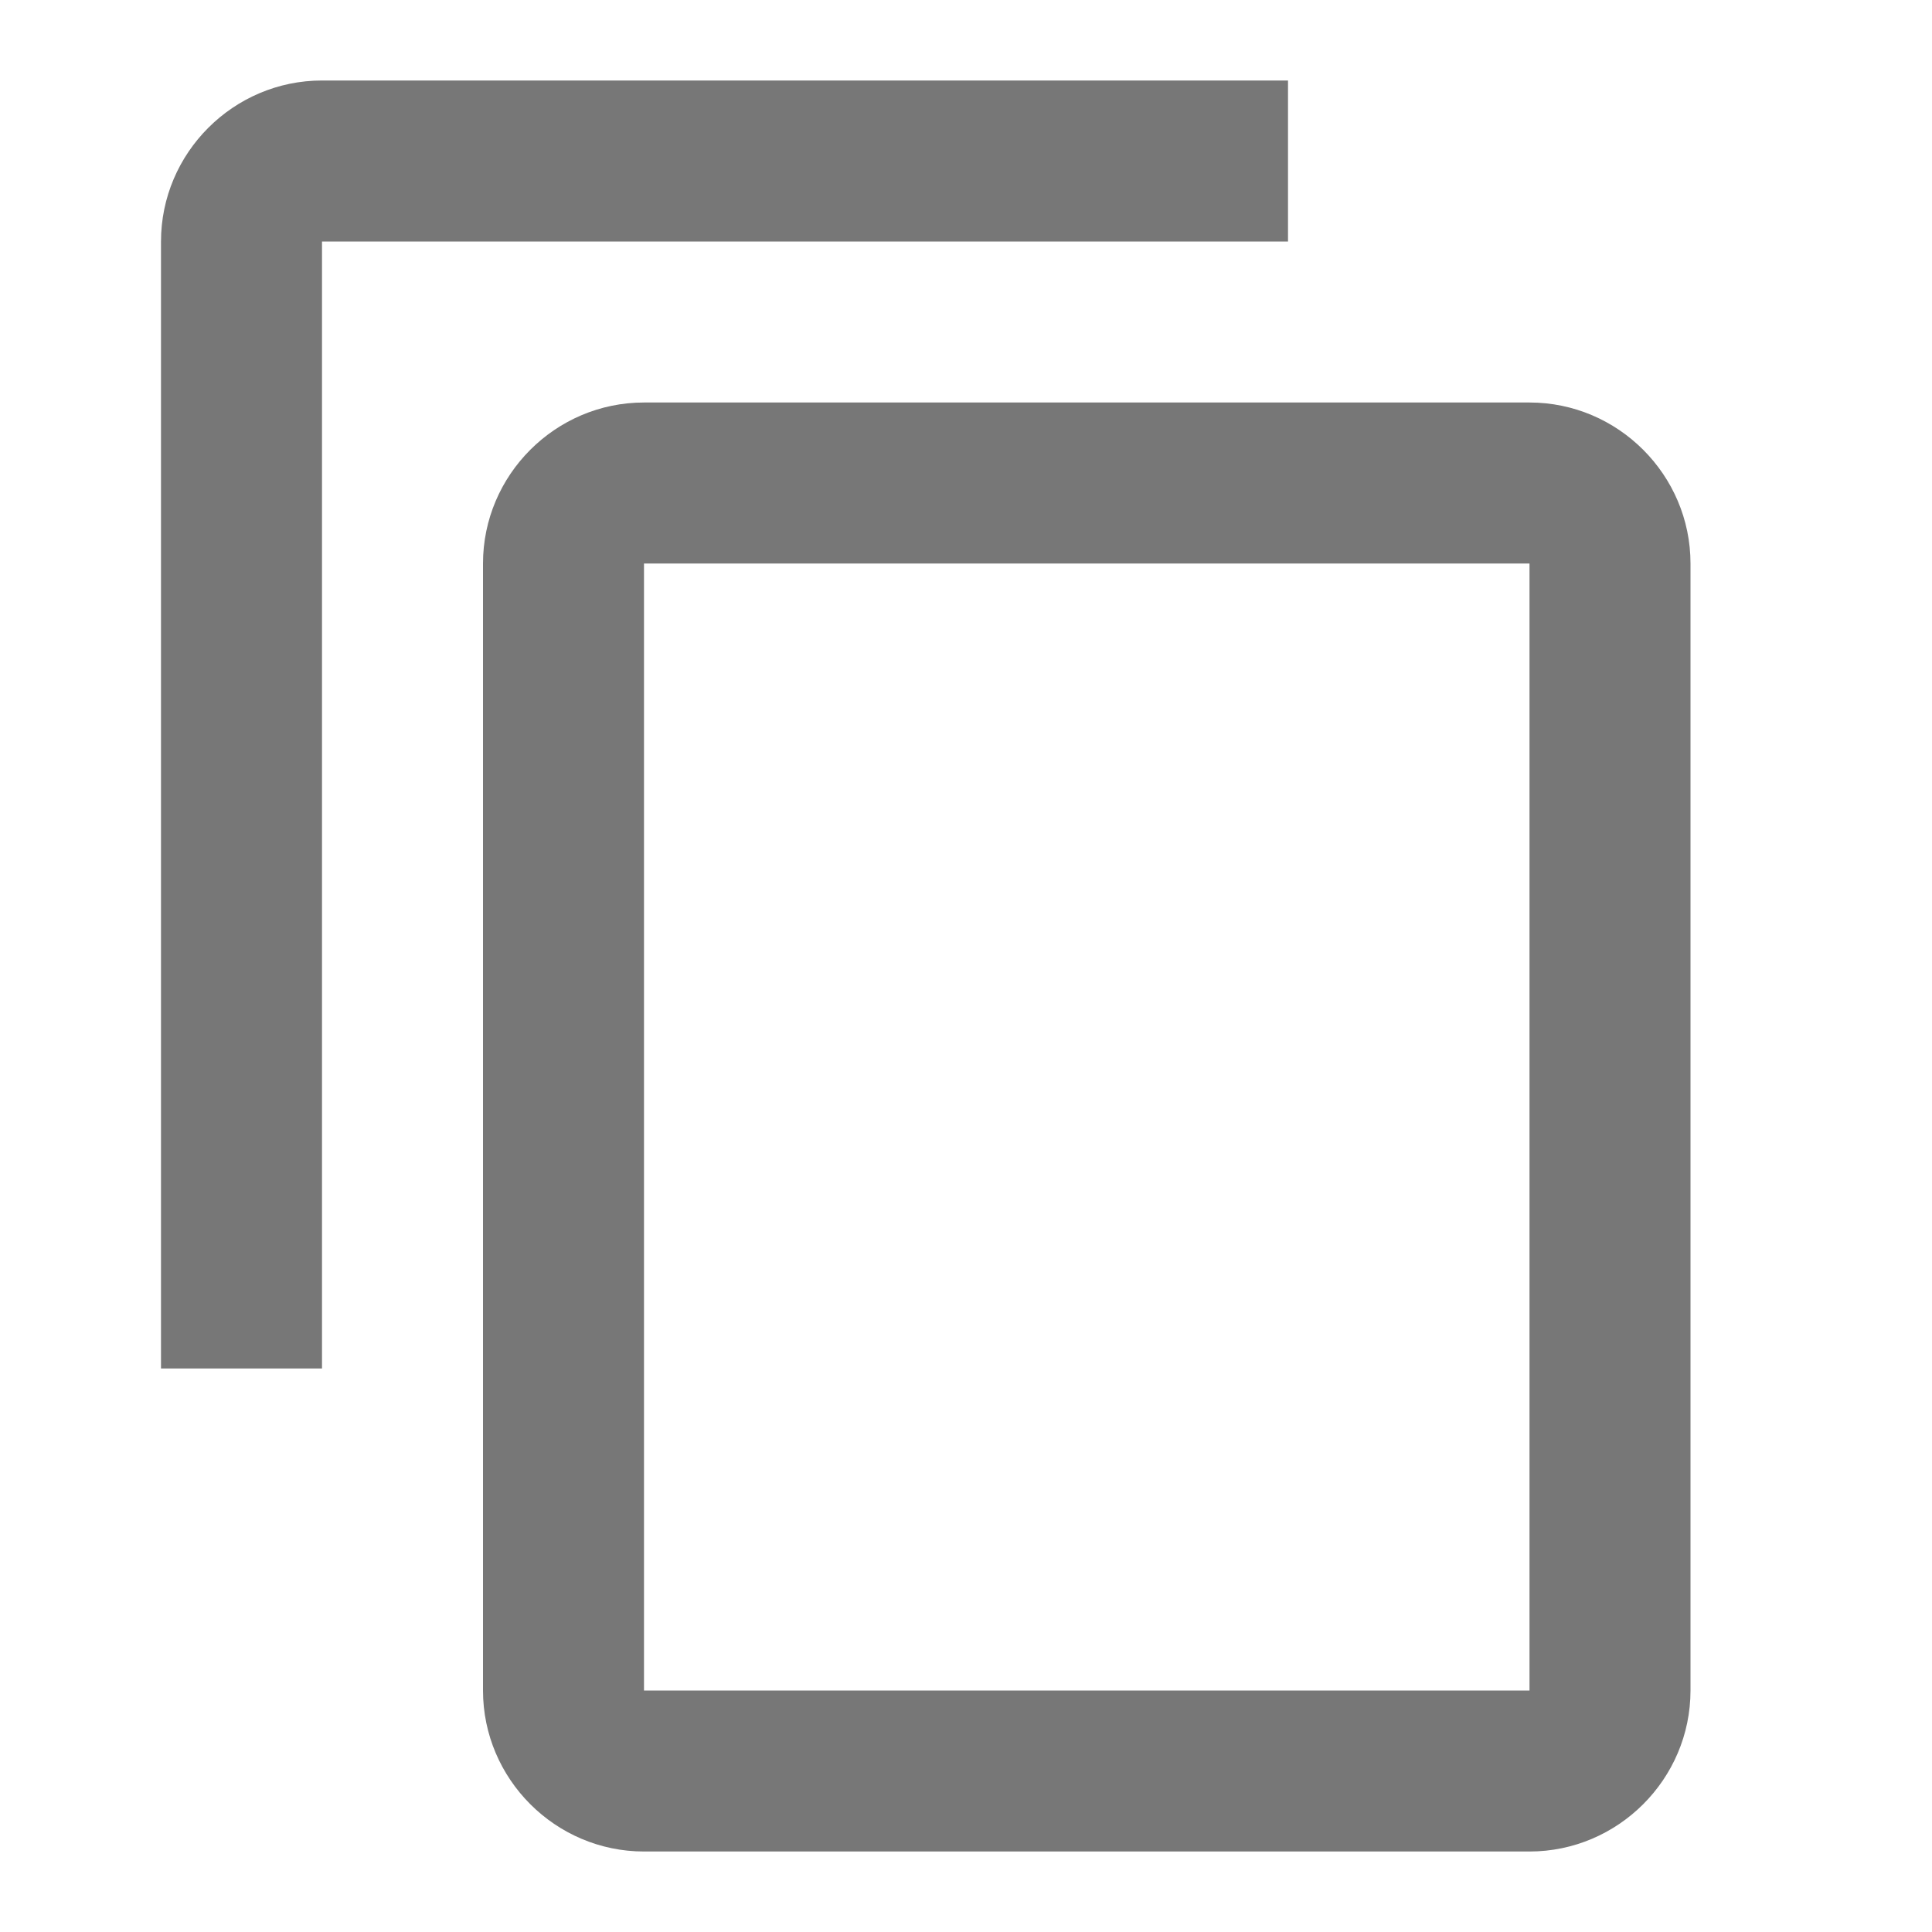
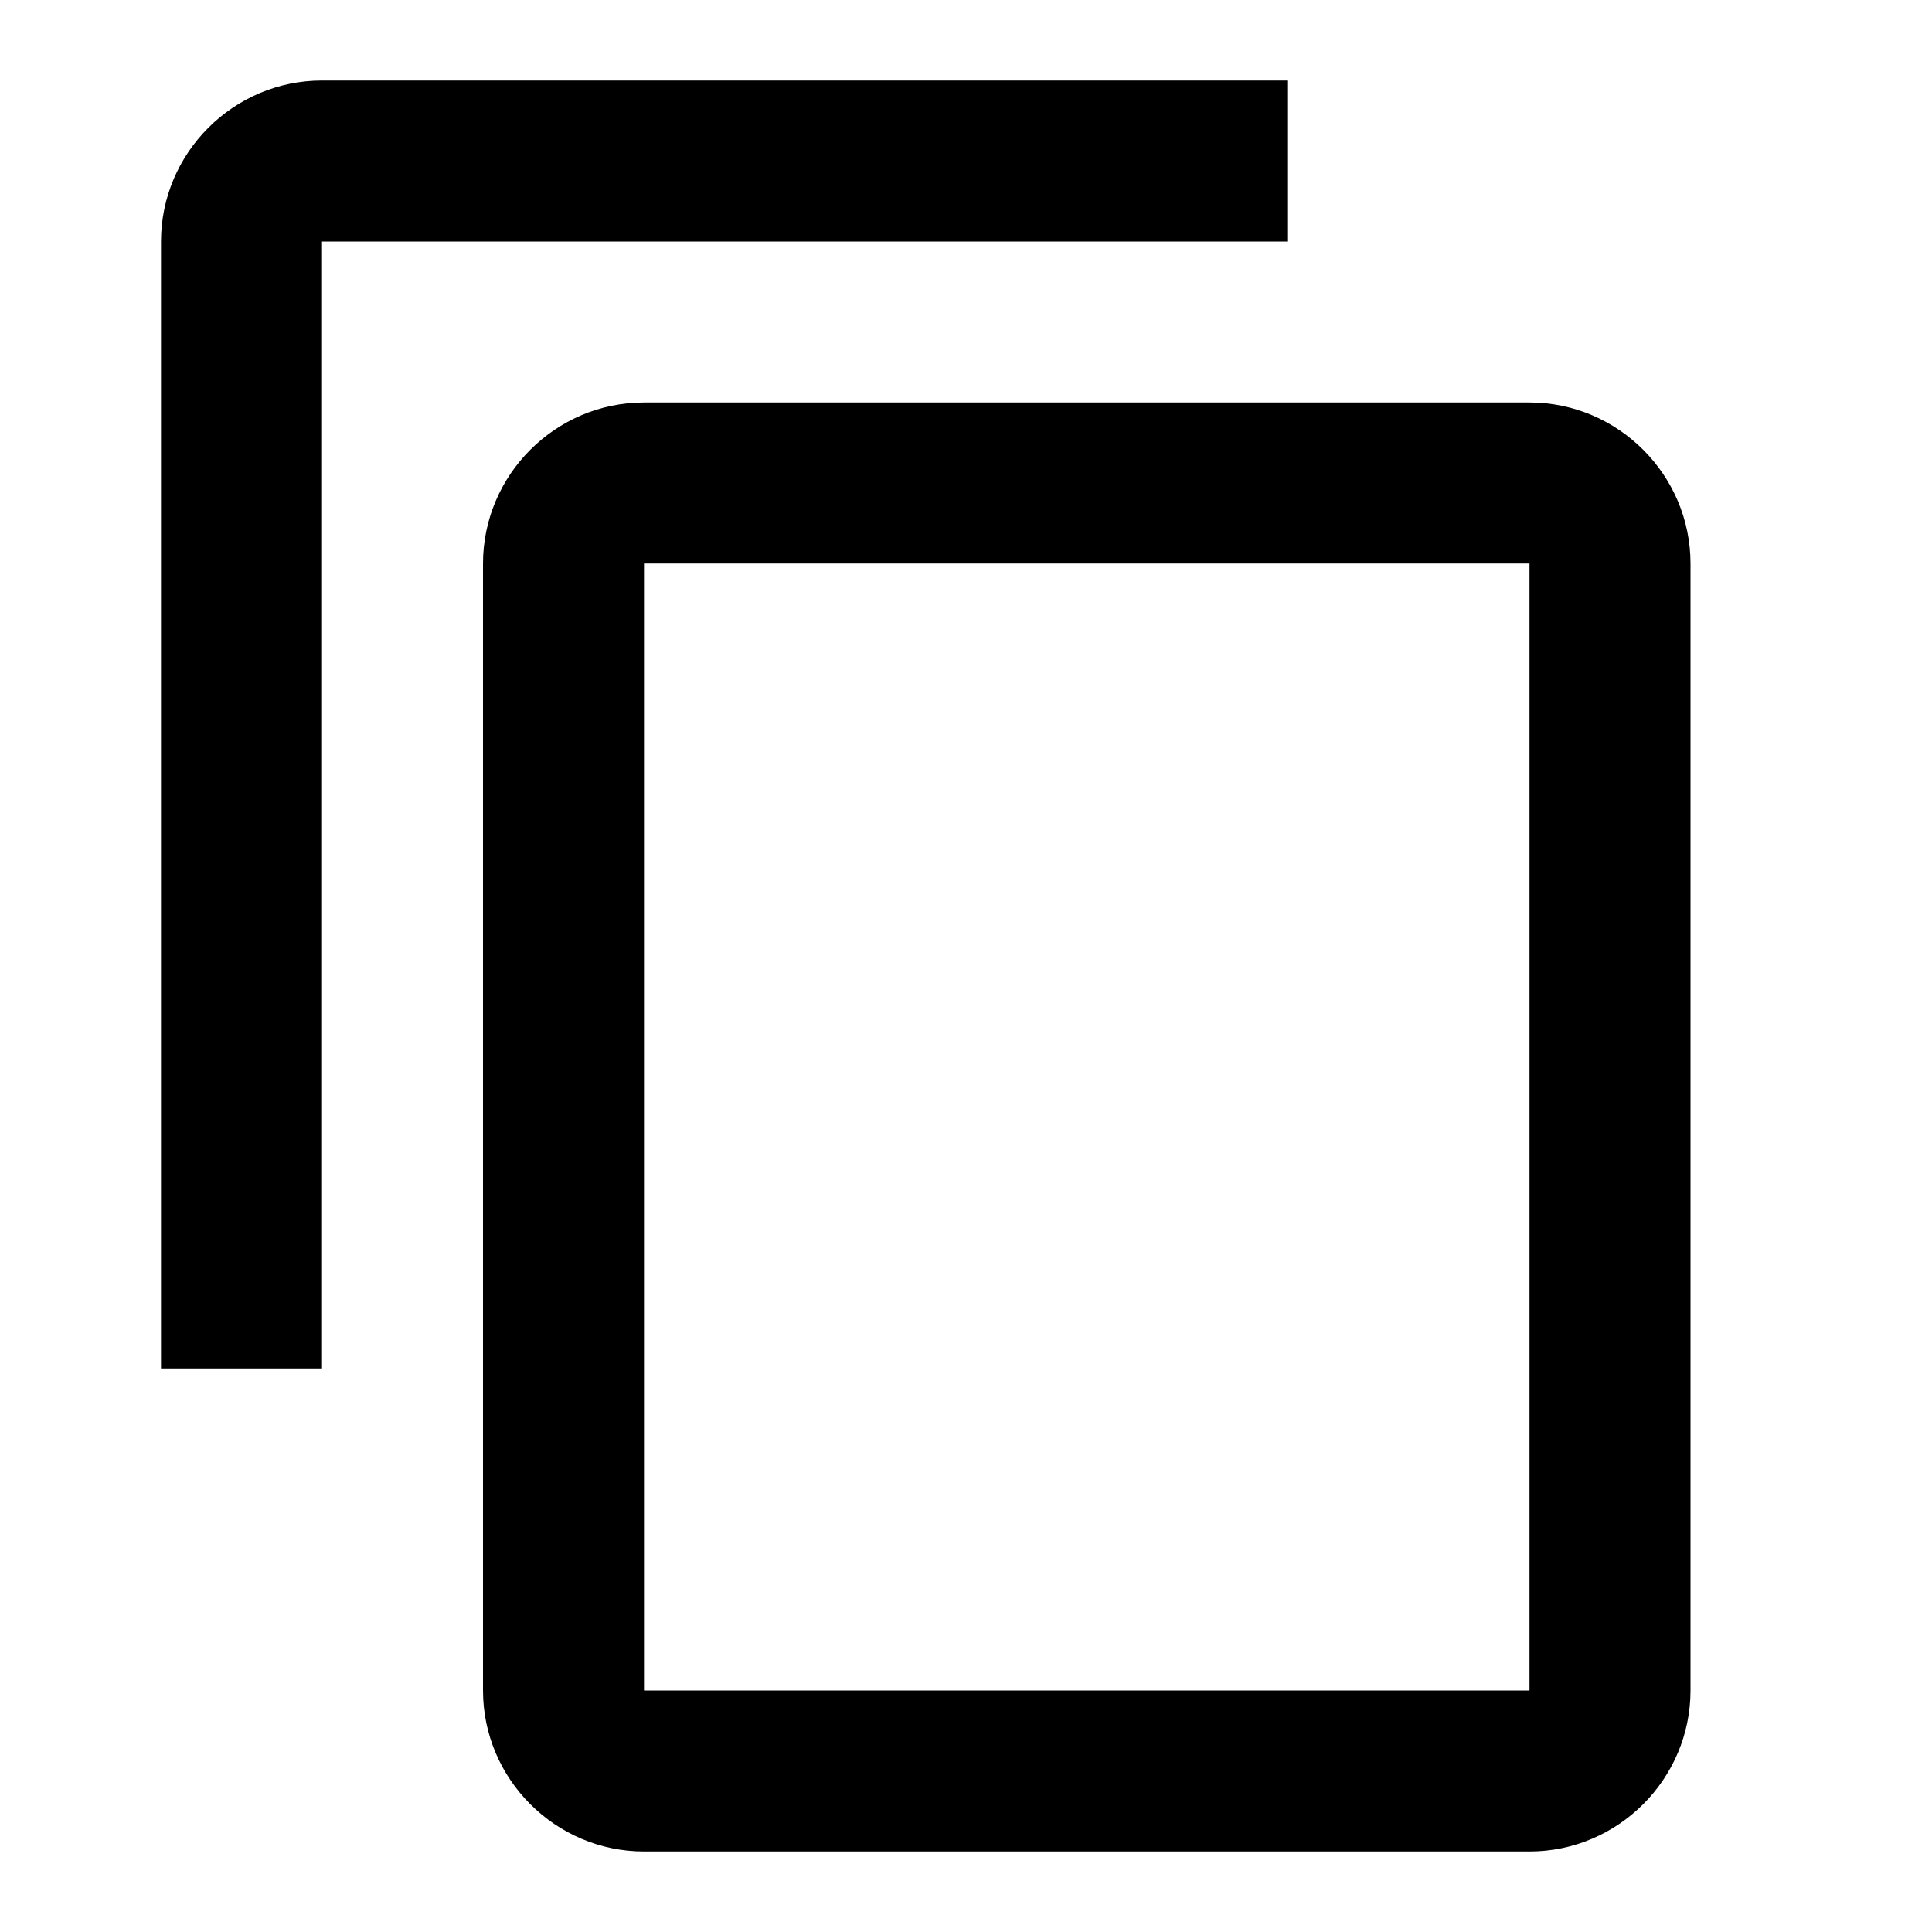
- <svg xmlns="http://www.w3.org/2000/svg" fill="#777" height="24" viewBox="0 0 24 24" width="24">
+ <svg xmlns="http://www.w3.org/2000/svg" fill="#000000" height="24" viewBox="0 0 24 24" width="24">
  <path d="M0 0h24v24H0z" fill="none" />
  <path d="M16 1H4c-1.1 0-2 .9-2 2v14h2V3h12V1zm3 4H8c-1.1 0-2 .9-2 2v14c0 1.1.9 2 2 2h11c1.1 0 2-.9 2-2V7c0-1.1-.9-2-2-2zm0 16H8V7h11v14z" />
</svg>
